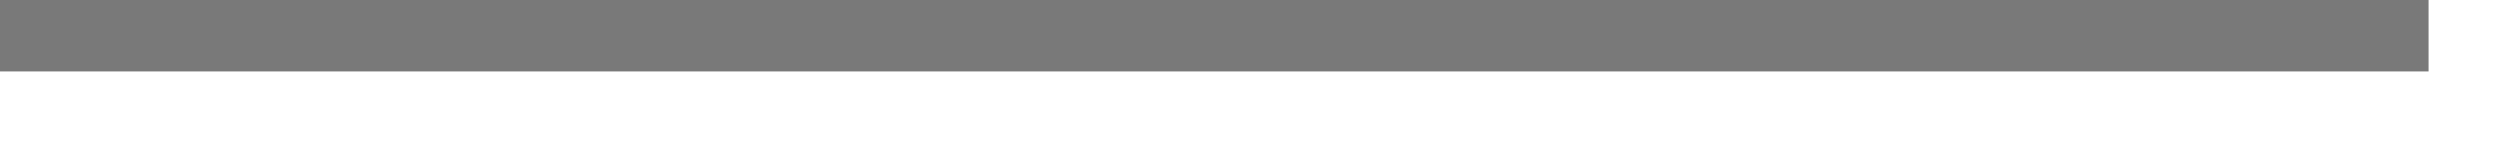
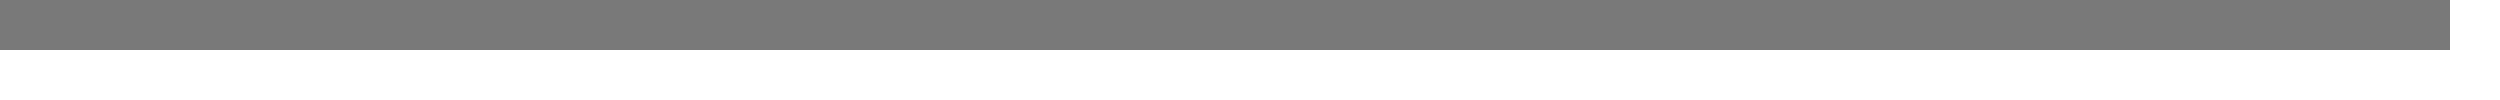
- <svg xmlns="http://www.w3.org/2000/svg" version="1.1" width="35px" height="2px">
-   <g transform="matrix(1 0 0 1 -304 -147 )">
-     <path d="M 304 147.5  L 338 147.5  " stroke-width="1" stroke="#797979" fill="none" />
+ <svg xmlns="http://www.w3.org/2000/svg" version="1.1" width="50px" height="2px">
+   <g transform="matrix(1 0 0 1 -96 -106 )">
+     <path d="M 96 106.5  L 145 106.5  " stroke-width="1" stroke="#797979" fill="none" />
  </g>
</svg>
